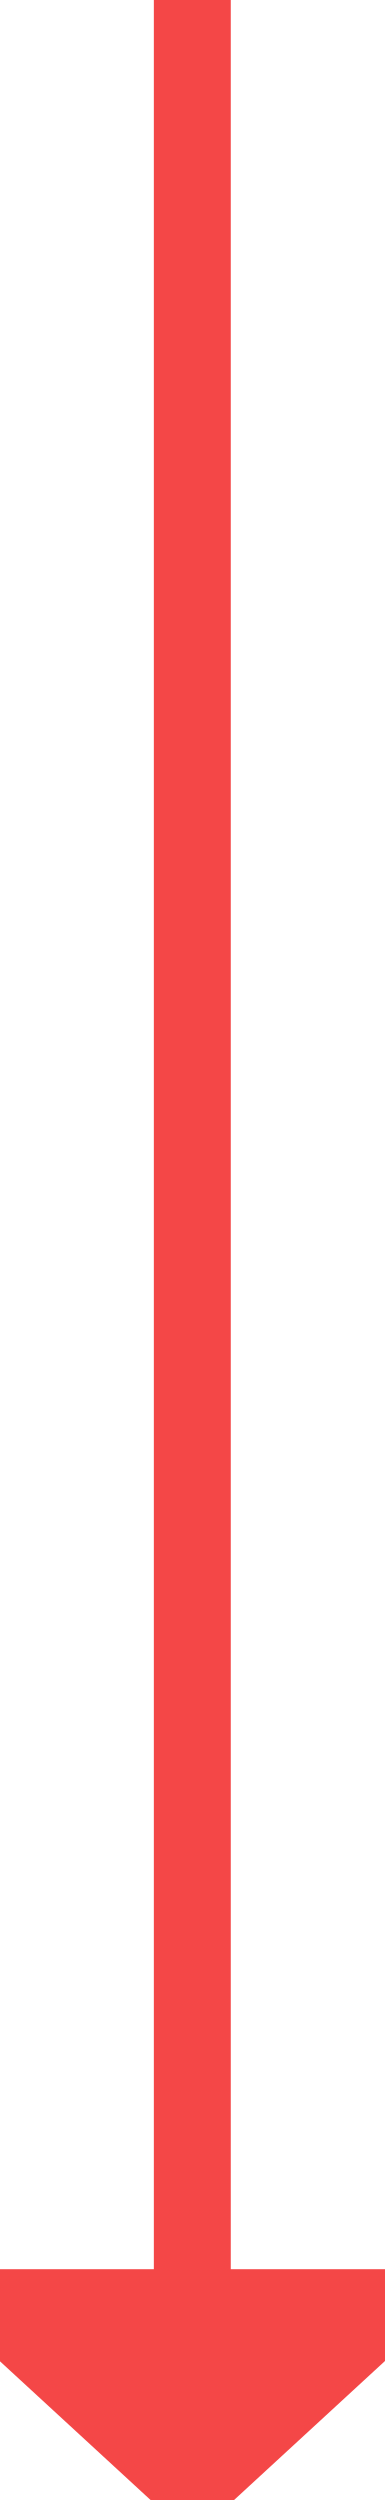
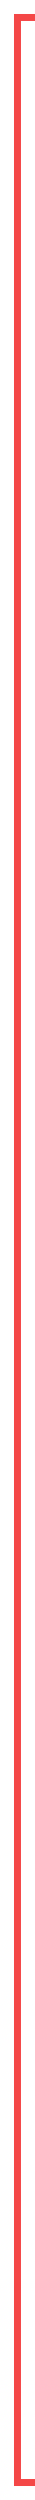
- <svg xmlns="http://www.w3.org/2000/svg" version="1.1" width="10px" height="65px" preserveAspectRatio="xMidYMin meet" viewBox="1260 1050  8 65">
-   <path d="M 1015 361  L 1020 361  L 1264 361  L 1264 1110  " stroke-width="2" stroke="#f44747" fill="none" />
-   <path d="M 1256.4 1109  L 1264 1116  L 1271.6 1109  L 1256.4 1109  Z " fill-rule="nonzero" fill="#f44747" stroke="none" />
+ <svg xmlns="http://www.w3.org/2000/svg" version="1.1" width="10px" height="715px" preserveAspectRatio="xMidYMin meet" viewBox="83 398  8 715">
+   <path d="M 249 393  L 249 403  L 87 403  L 87 1108  L 343 1108  L 343 1113  " stroke-width="2" stroke="#f44747" fill="none" />
+   <path d="M 335.4 1112  L 343 1119  L 350.6 1112  L 335.4 1112  Z " fill-rule="nonzero" fill="#f44747" stroke="none" />
</svg>
